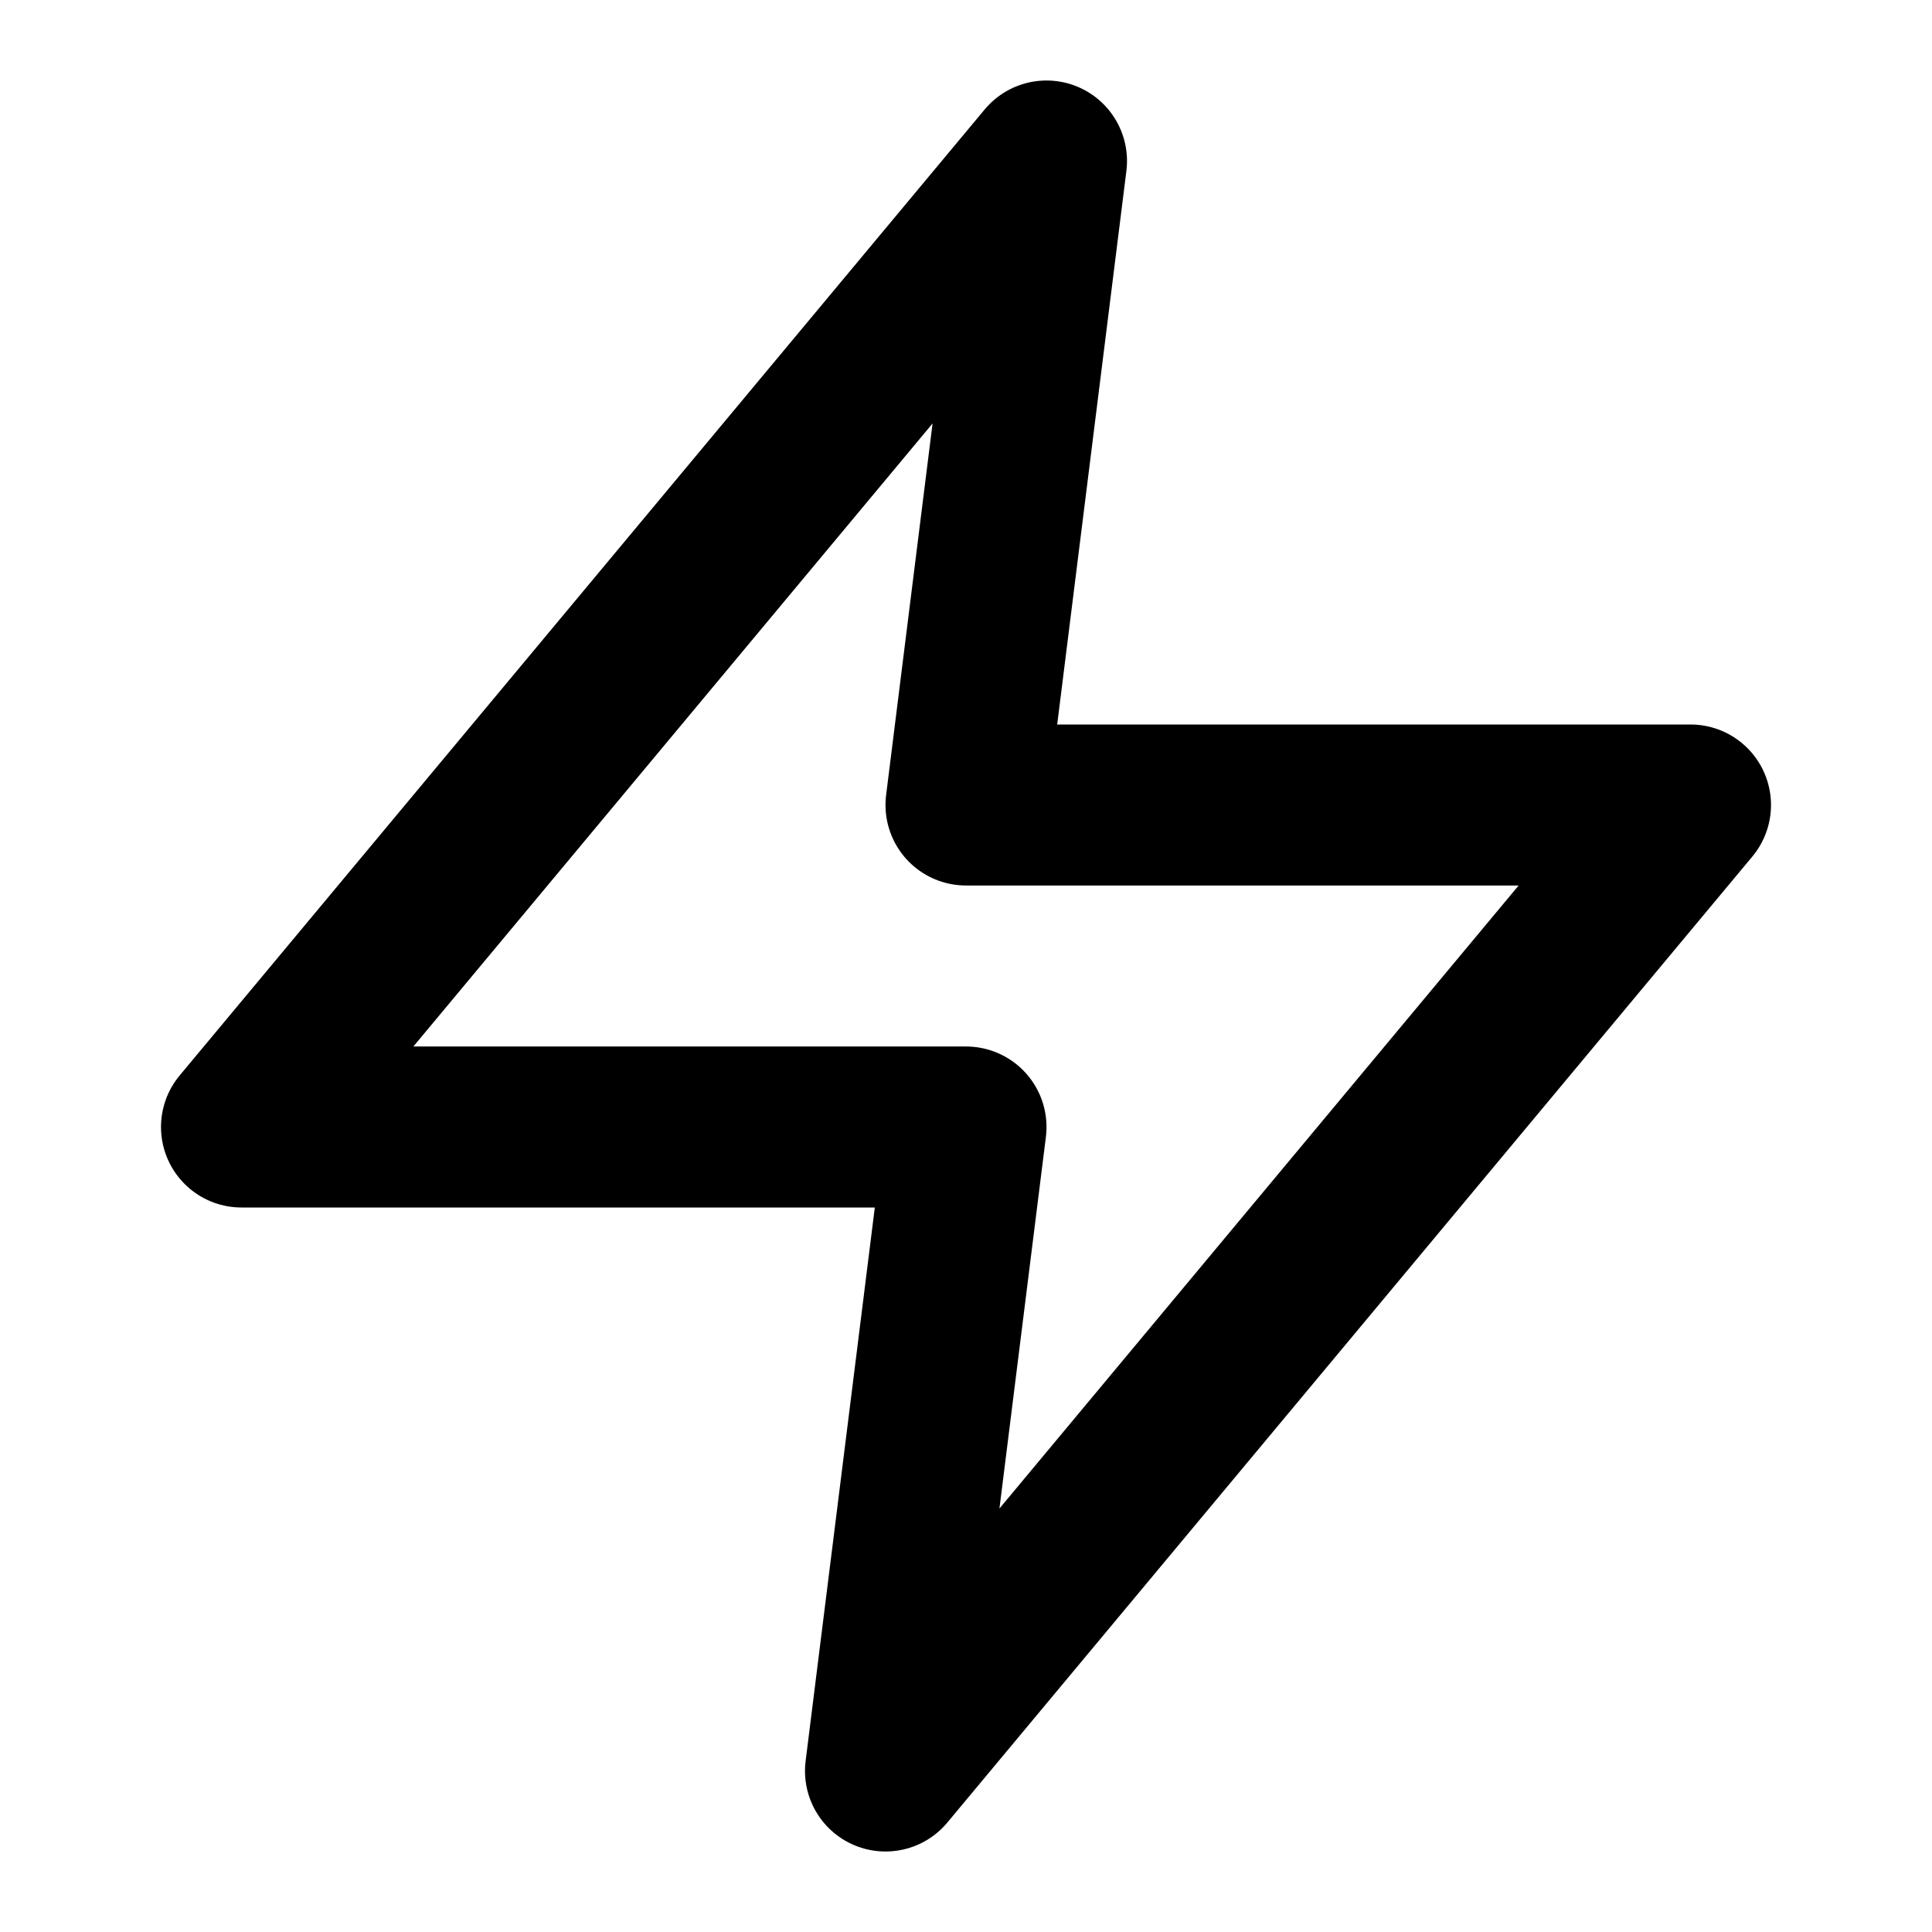
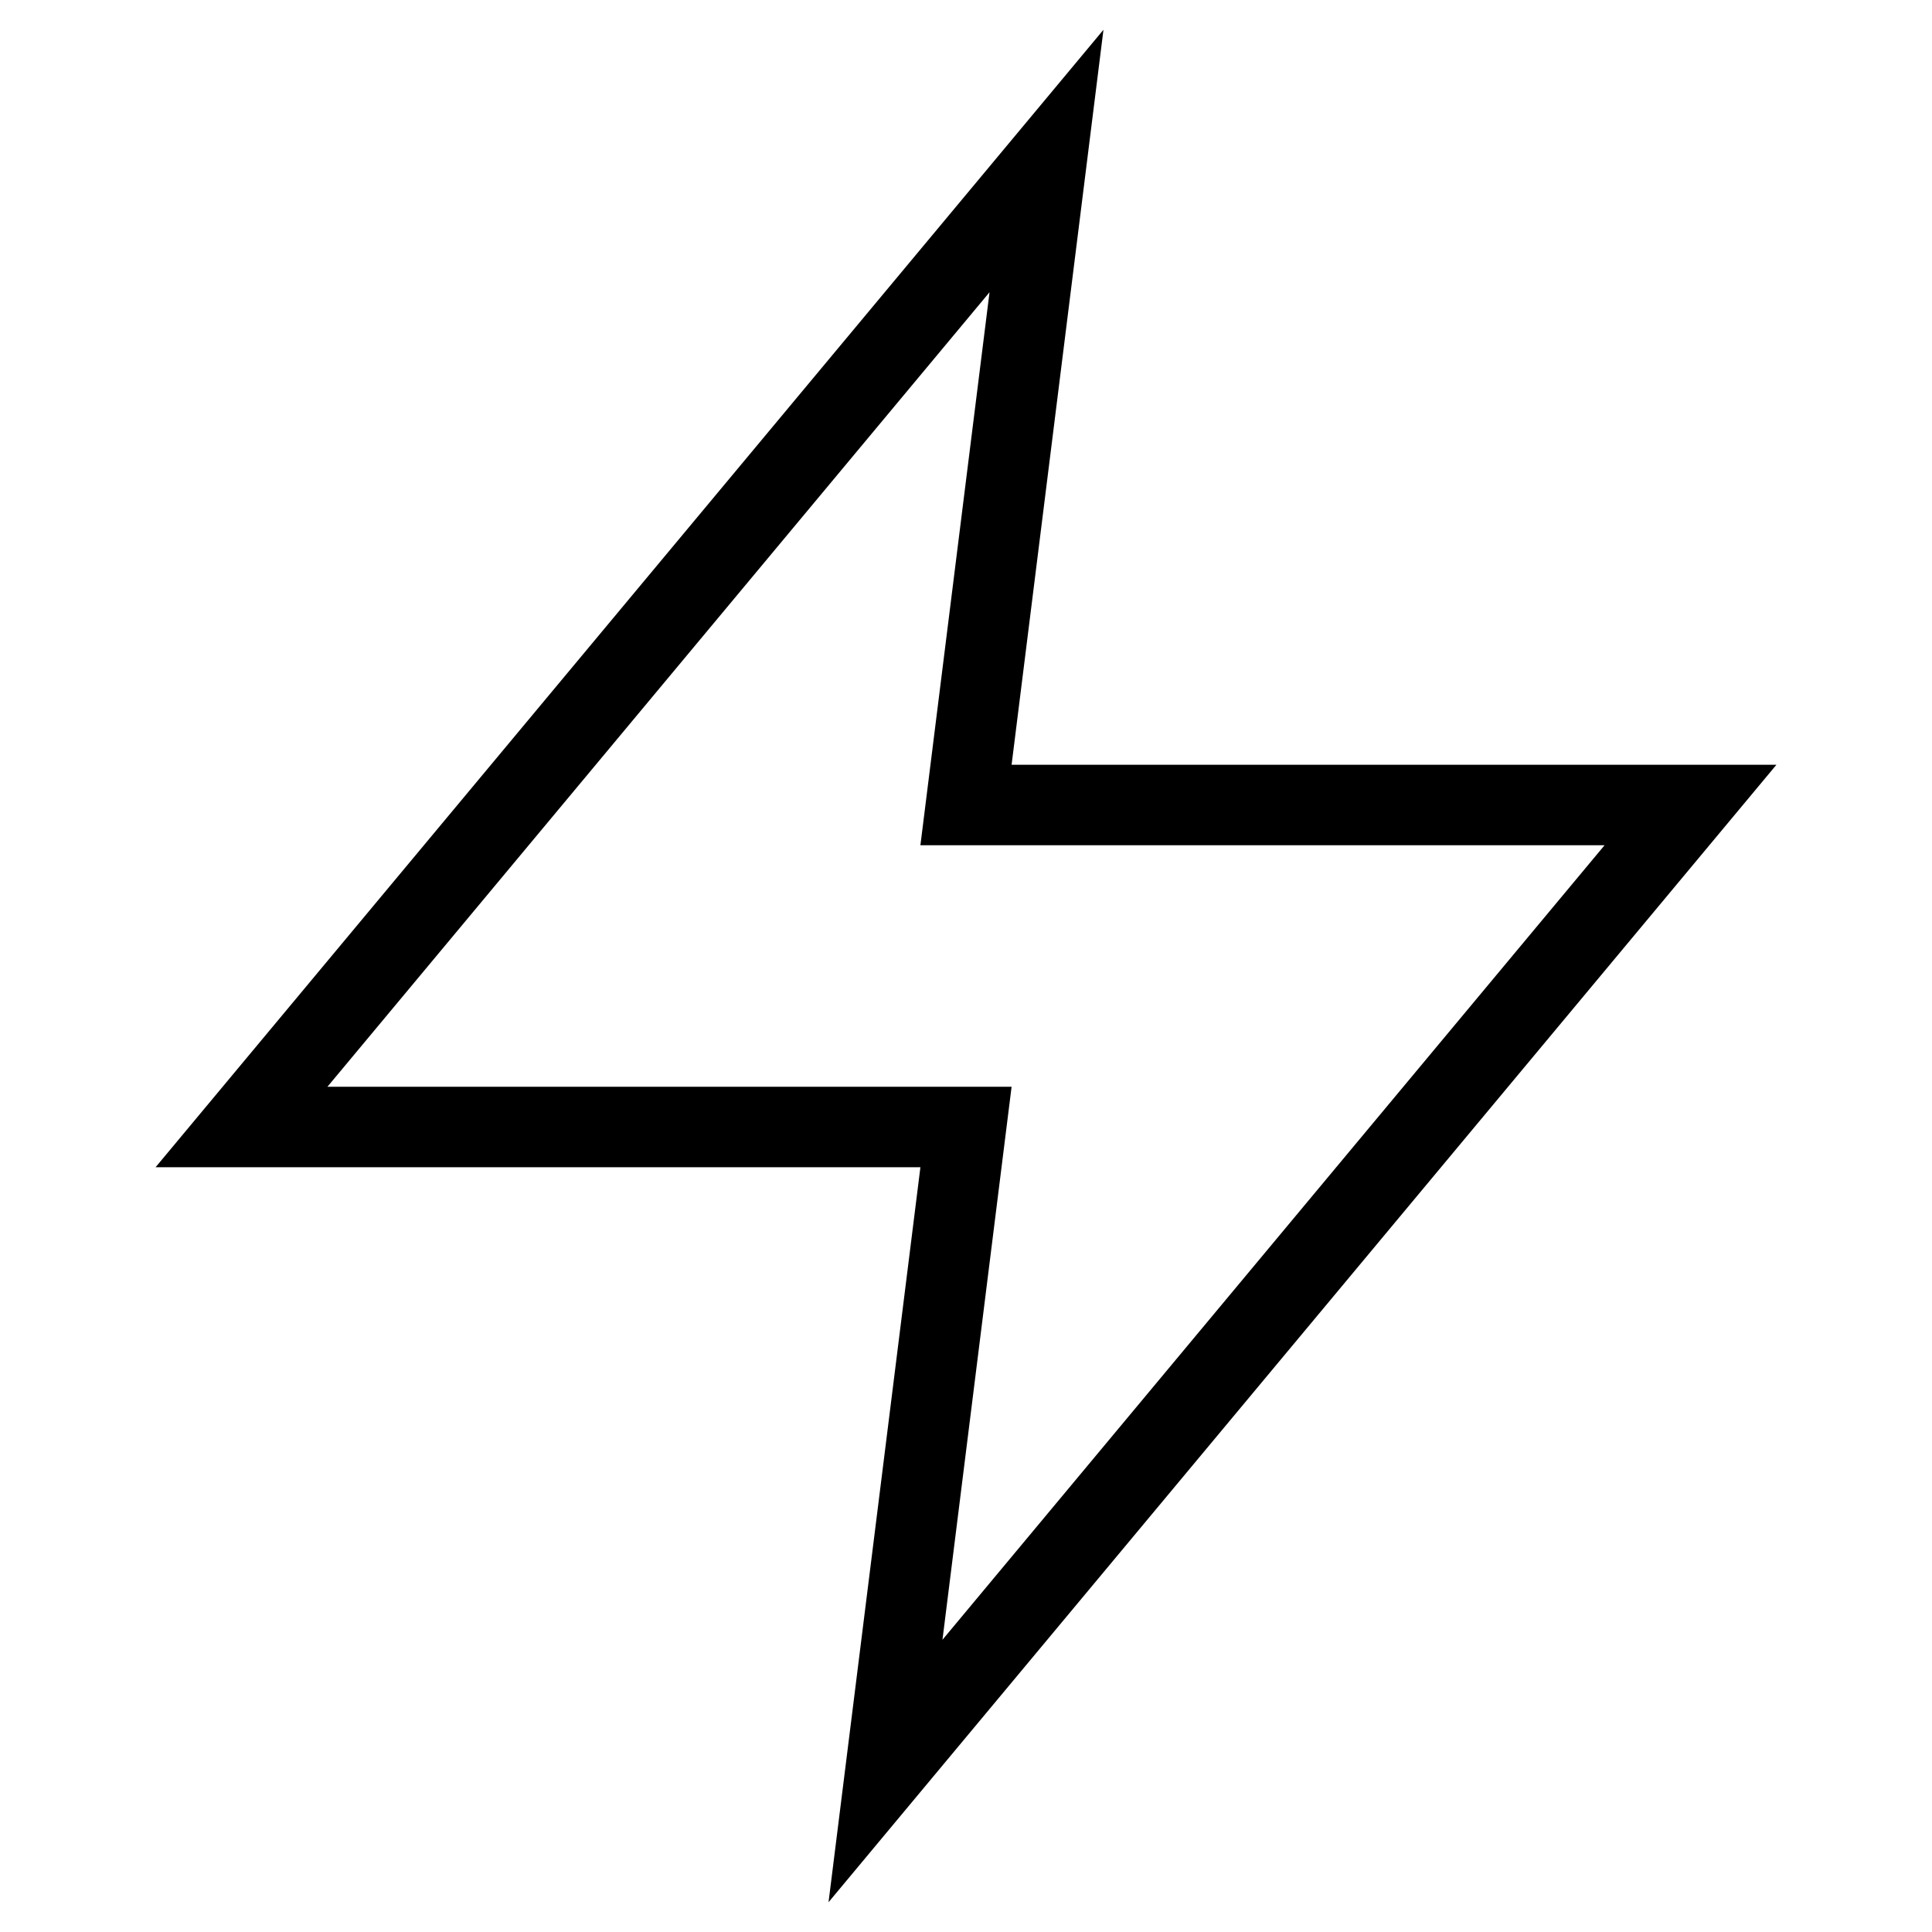
- <svg xmlns="http://www.w3.org/2000/svg" width="24" height="24" viewBox="0 0 24 24" fill="none" stroke="currentColor" stroke-width="2" stroke-linecap="round" stroke-linejoin="round" class="feather feather-zap">
+ <svg xmlns="http://www.w3.org/2000/svg" width="24" height="24" viewBox="0 0 24 24" fill="none" stroke="currentColor" strokeWidth="2" strokeLinecap="round" strokeLinejoin="round" className="feather feather-zap">
  <polygon points="13 2 3 14 12 14 11 22 21 10 12 10 13 2" />
</svg>
